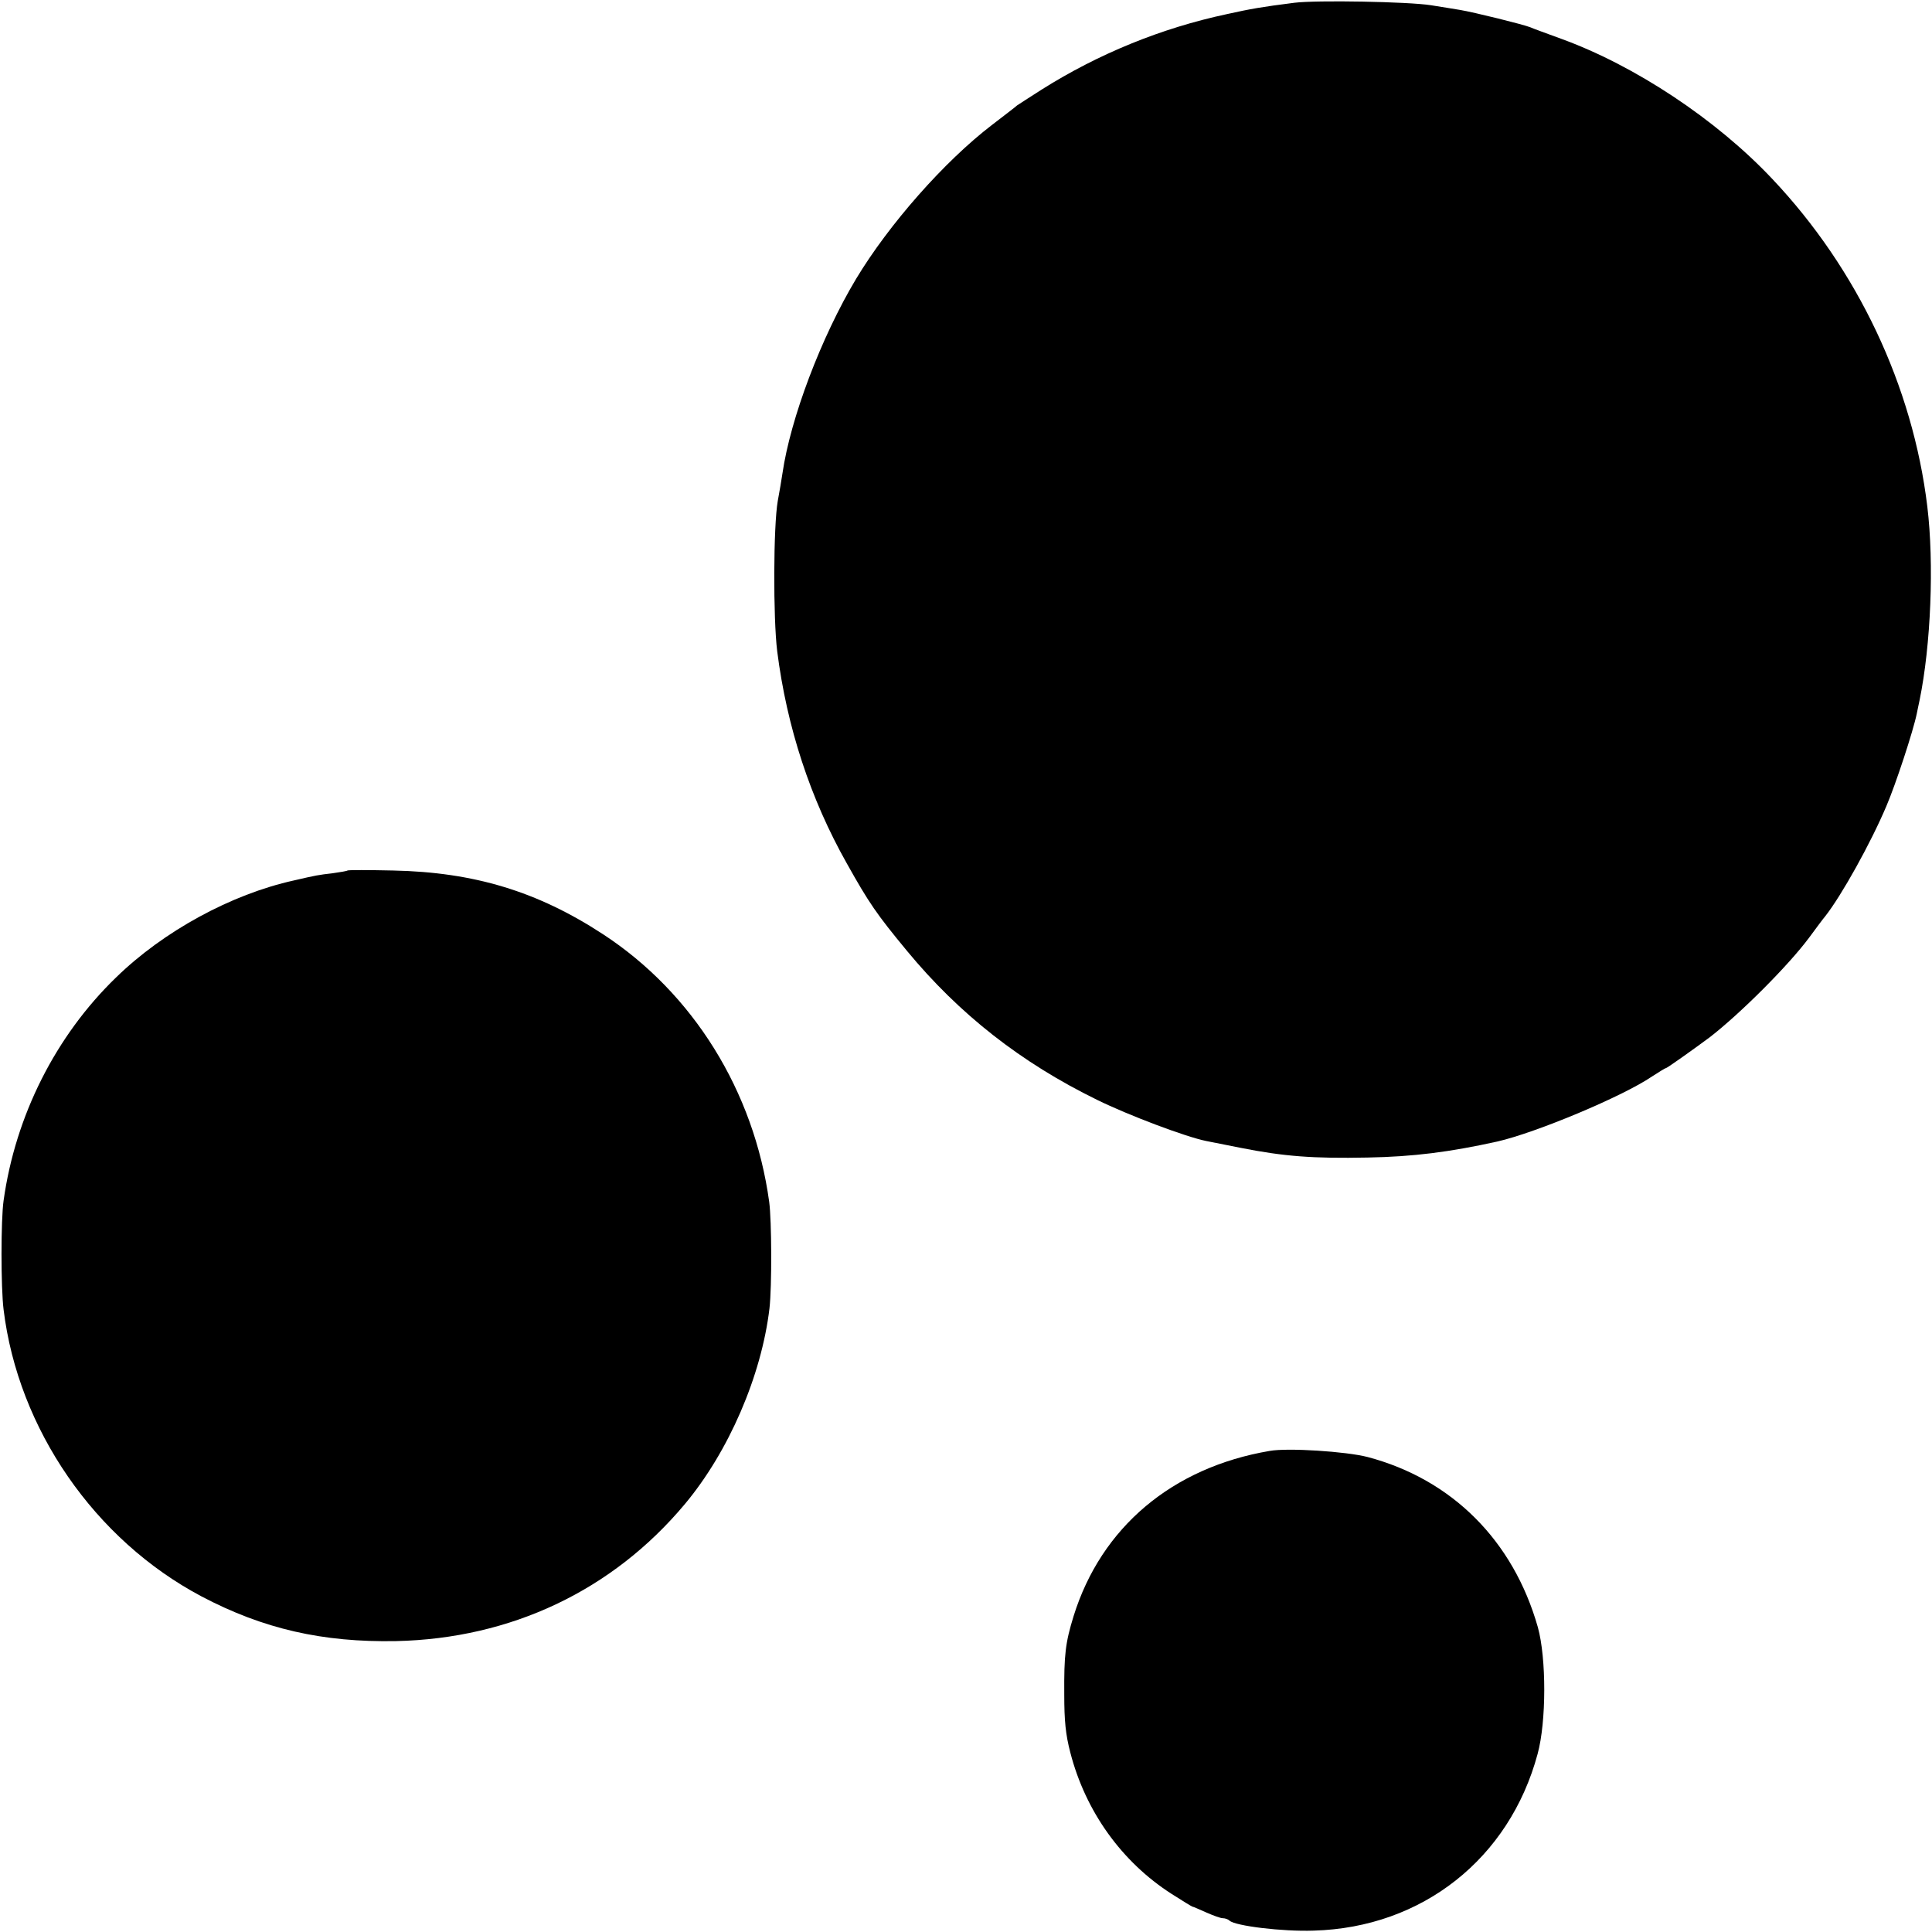
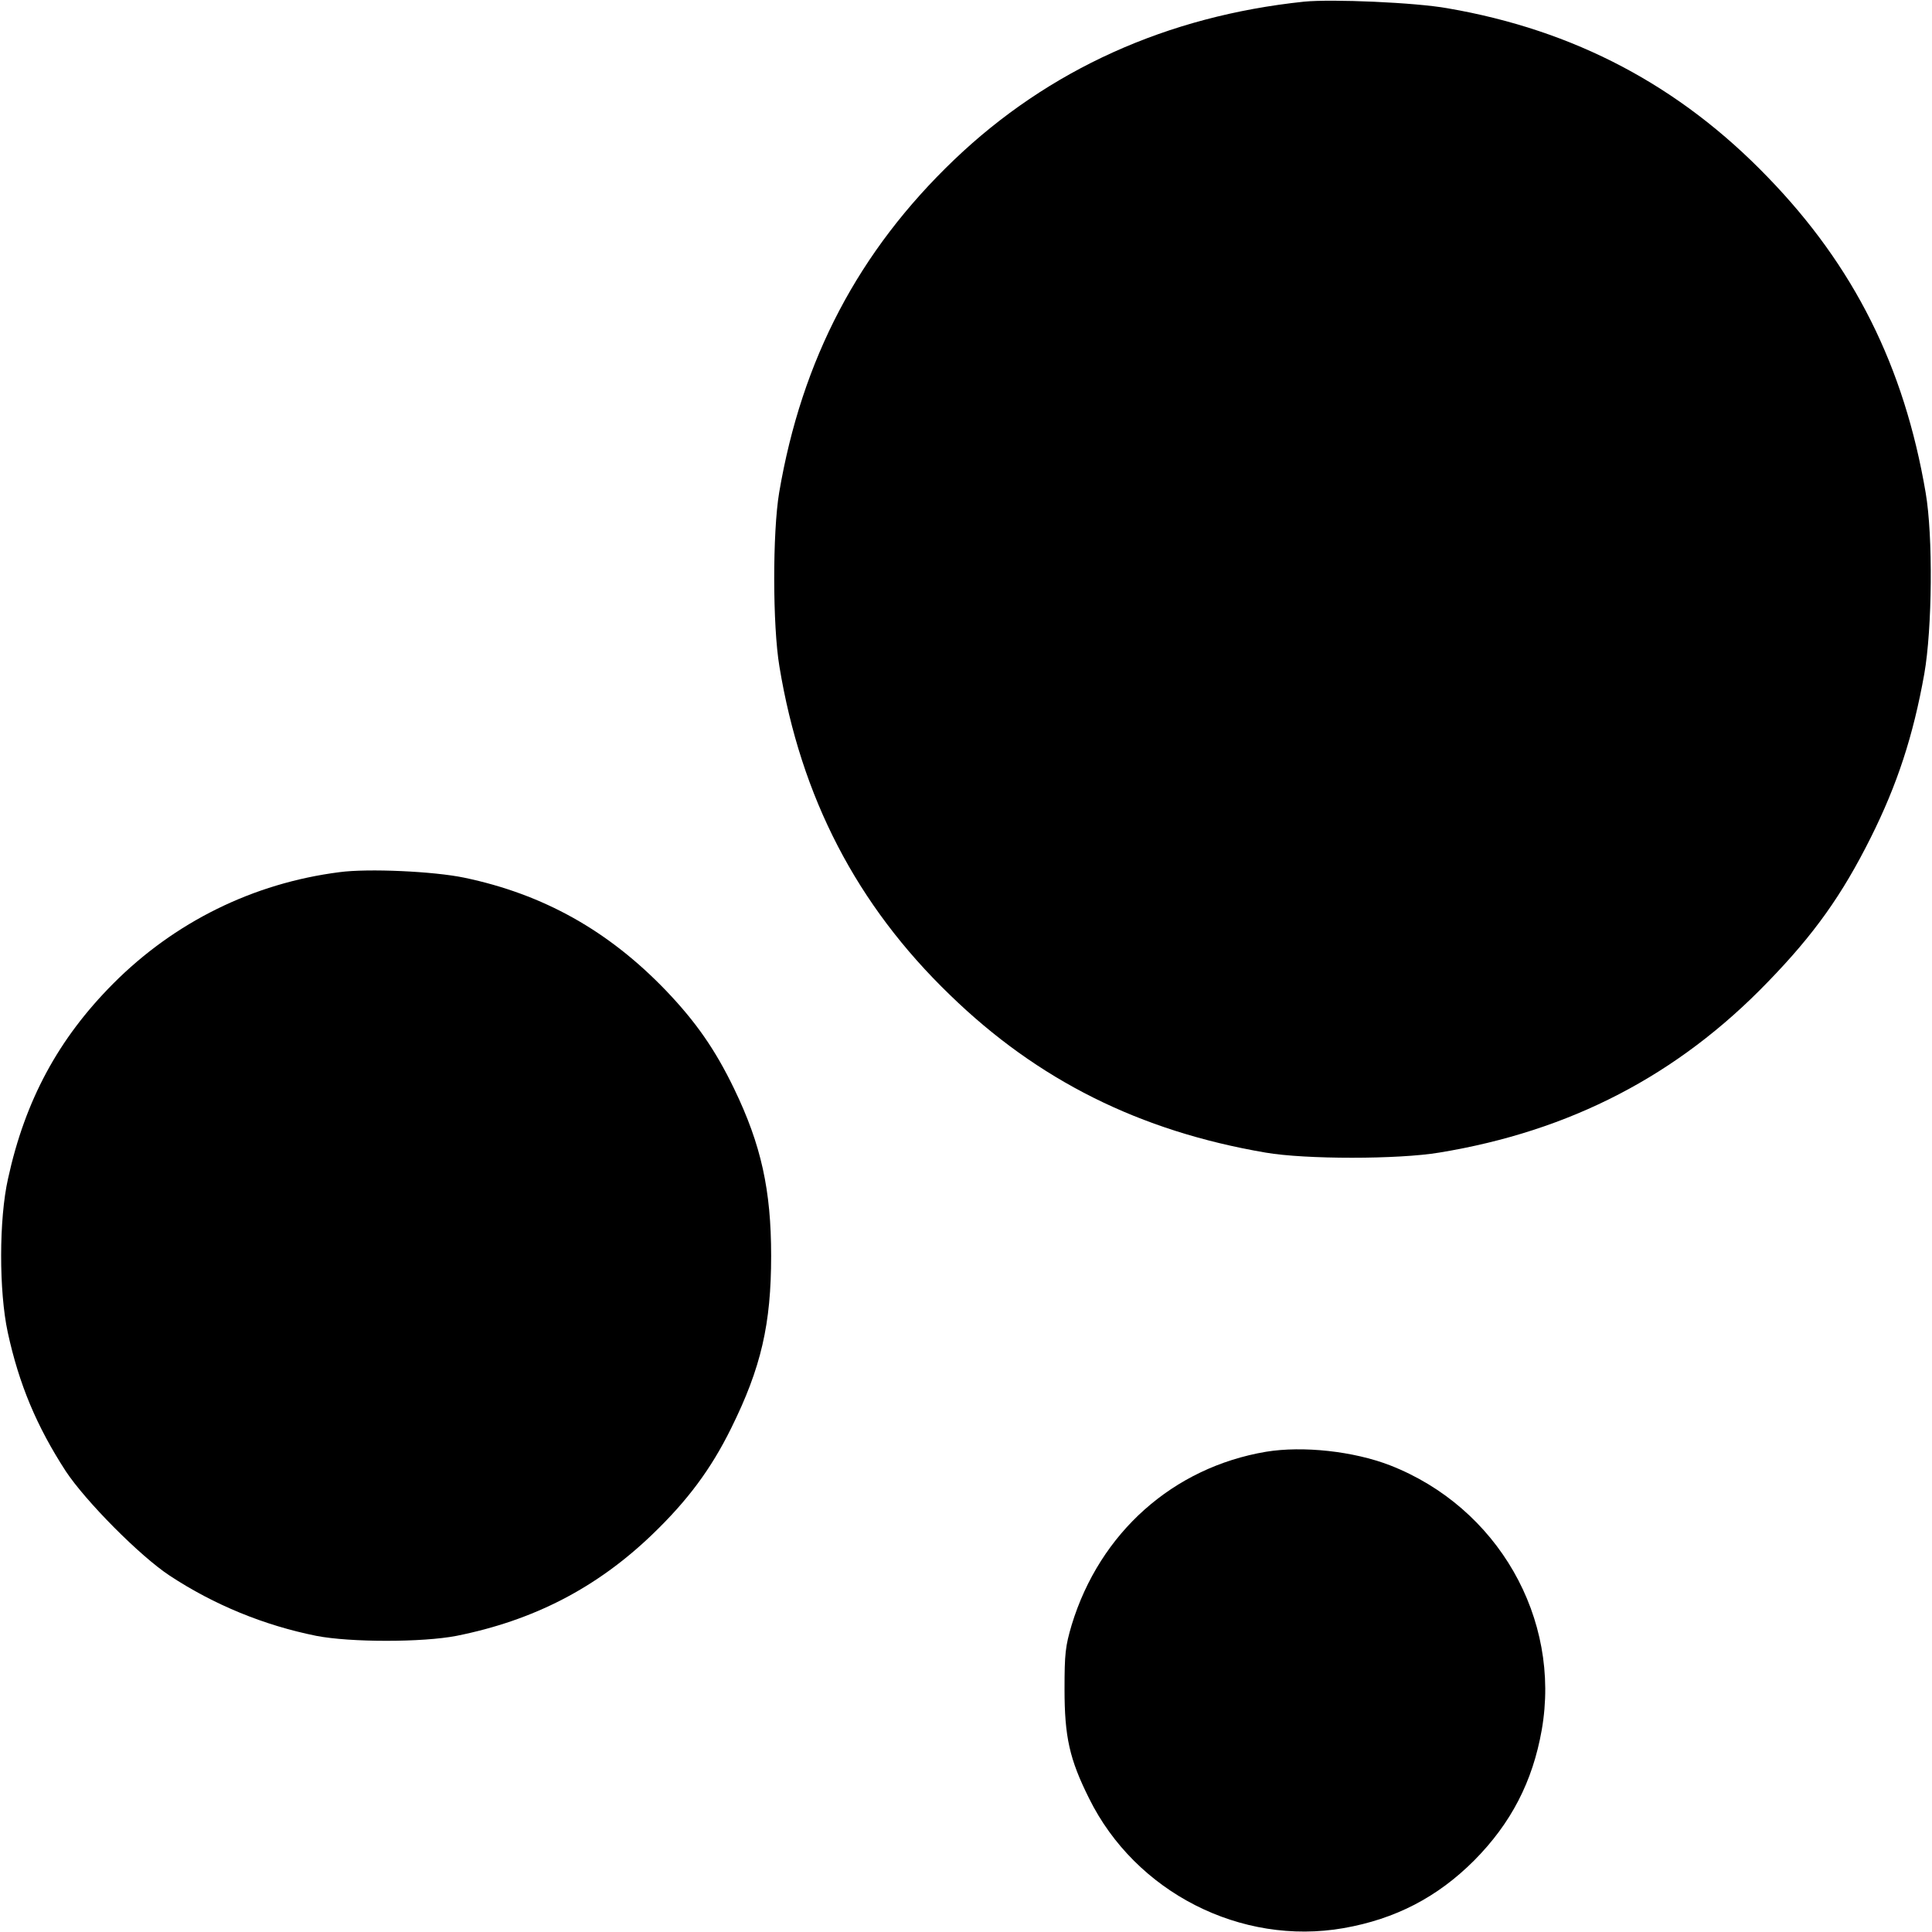
<svg xmlns="http://www.w3.org/2000/svg" version="1.0" width="700pt" height="700pt" viewBox="0 0 700 700" preserveAspectRatio="xMidYMid meet">
  <g transform="translate(0,700) scale(0.1,-0.1)" fill="#000000" stroke="none">
-     <path d="M4690 6990 c-119 -15 -158 -22 -244 -41 -239 -51 -466 -144 -671 -273 -44 -28 -84 -54 -90 -58 -5 -5 -46 -36 -90 -70 -174 -133 -375 -362 -493 -558 -127 -212 -238 -506 -267 -705 -3 -22 -11 -67 -17 -100 -16 -91 -17 -424 -2 -545 35 -275 120 -534 252 -768 80 -143 108 -184 218 -317 189 -229 413 -405 689 -540 114 -56 321 -134 395 -149 14 -3 71 -14 126 -25 156 -31 263 -39 459 -35 166 3 298 20 470 58 140 32 454 163 561 236 25 16 47 30 50 30 4 0 104 71 159 112 111 86 285 260 360 361 25 34 51 69 58 77 59 75 165 265 222 400 33 77 97 271 110 335 3 14 7 35 10 48 41 200 53 495 28 702 -53 437 -253 860 -561 1186 -203 216 -499 412 -767 509 -49 18 -99 36 -110 41 -24 10 -206 55 -255 63 -19 3 -66 11 -105 17 -82 13 -415 19 -495 9z" />
-     <path d="M1259 3846 c-2 -2 -26 -6 -54 -10 -52 -6 -58 -7 -140 -26 -227 -50 -473 -184 -645 -352 -218 -211 -364 -500 -407 -808 -10 -69 -10 -316 0 -395 53 -433 330 -834 717 -1039 224 -118 439 -167 705 -162 416 9 784 183 1046 496 159 190 278 465 307 710 9 80 8 317 -1 385 -55 402 -276 757 -602 970 -237 155 -467 225 -761 231 -89 2 -163 2 -165 0z" />
-     <path d="M4600 1743 c-353 -60 -610 -277 -710 -598 -30 -97 -35 -141 -34 -285 0 -95 5 -145 22 -210 55 -213 186 -396 367 -512 39 -25 72 -45 75 -46 3 0 25 -10 50 -21 25 -11 52 -21 60 -21 9 0 20 -4 25 -9 21 -19 191 -40 305 -36 393 11 709 261 811 640 32 117 32 347 1 459 -89 314 -311 536 -617 617 -77 20 -289 34 -355 22z" />
+     <path d="M4725 6994 c-496 -52 -926 -246 -1268 -573 -346 -331 -552 -723 -634 -1206 -24 -144 -24 -481 1 -630 78 -474 280 -864 618 -1190 318 -309 687 -493 1143 -571 144 -25 481 -25 630 0 475 78 864 280 1190 618 168 173 269 315 373 523 96 192 154 369 194 593 29 165 32 500 5 657 -78 458 -260 821 -572 1143 -320 332 -701 533 -1160 612 -116 21 -419 34 -520 24z" />
+     <path d="M1230 3840 c-313 -40 -598 -181 -820 -404 -198 -199 -319 -422 -381 -707 -33 -147 -33 -407 -1 -556 41 -189 105 -341 210 -503 72 -109 269 -308 377 -379 161 -106 342 -180 531 -218 123 -24 385 -24 508 0 280 56 508 174 709 367 128 123 213 237 286 385 109 220 145 378 145 625 0 238 -36 402 -134 605 -69 143 -139 243 -248 357 -208 216 -443 348 -730 408 -110 23 -348 34 -452 20z" />
+     <path d="M4587 1740 c-337 -57 -602 -293 -704 -627 -23 -78 -26 -104 -26 -233 0 -173 18 -254 89 -396 168 -340 550 -535 922 -470 188 33 340 112 473 245 134 135 212 286 245 473 71 405 -160 807 -550 959 -132 51 -315 71 -449 49z" />
  </g>
</svg>
